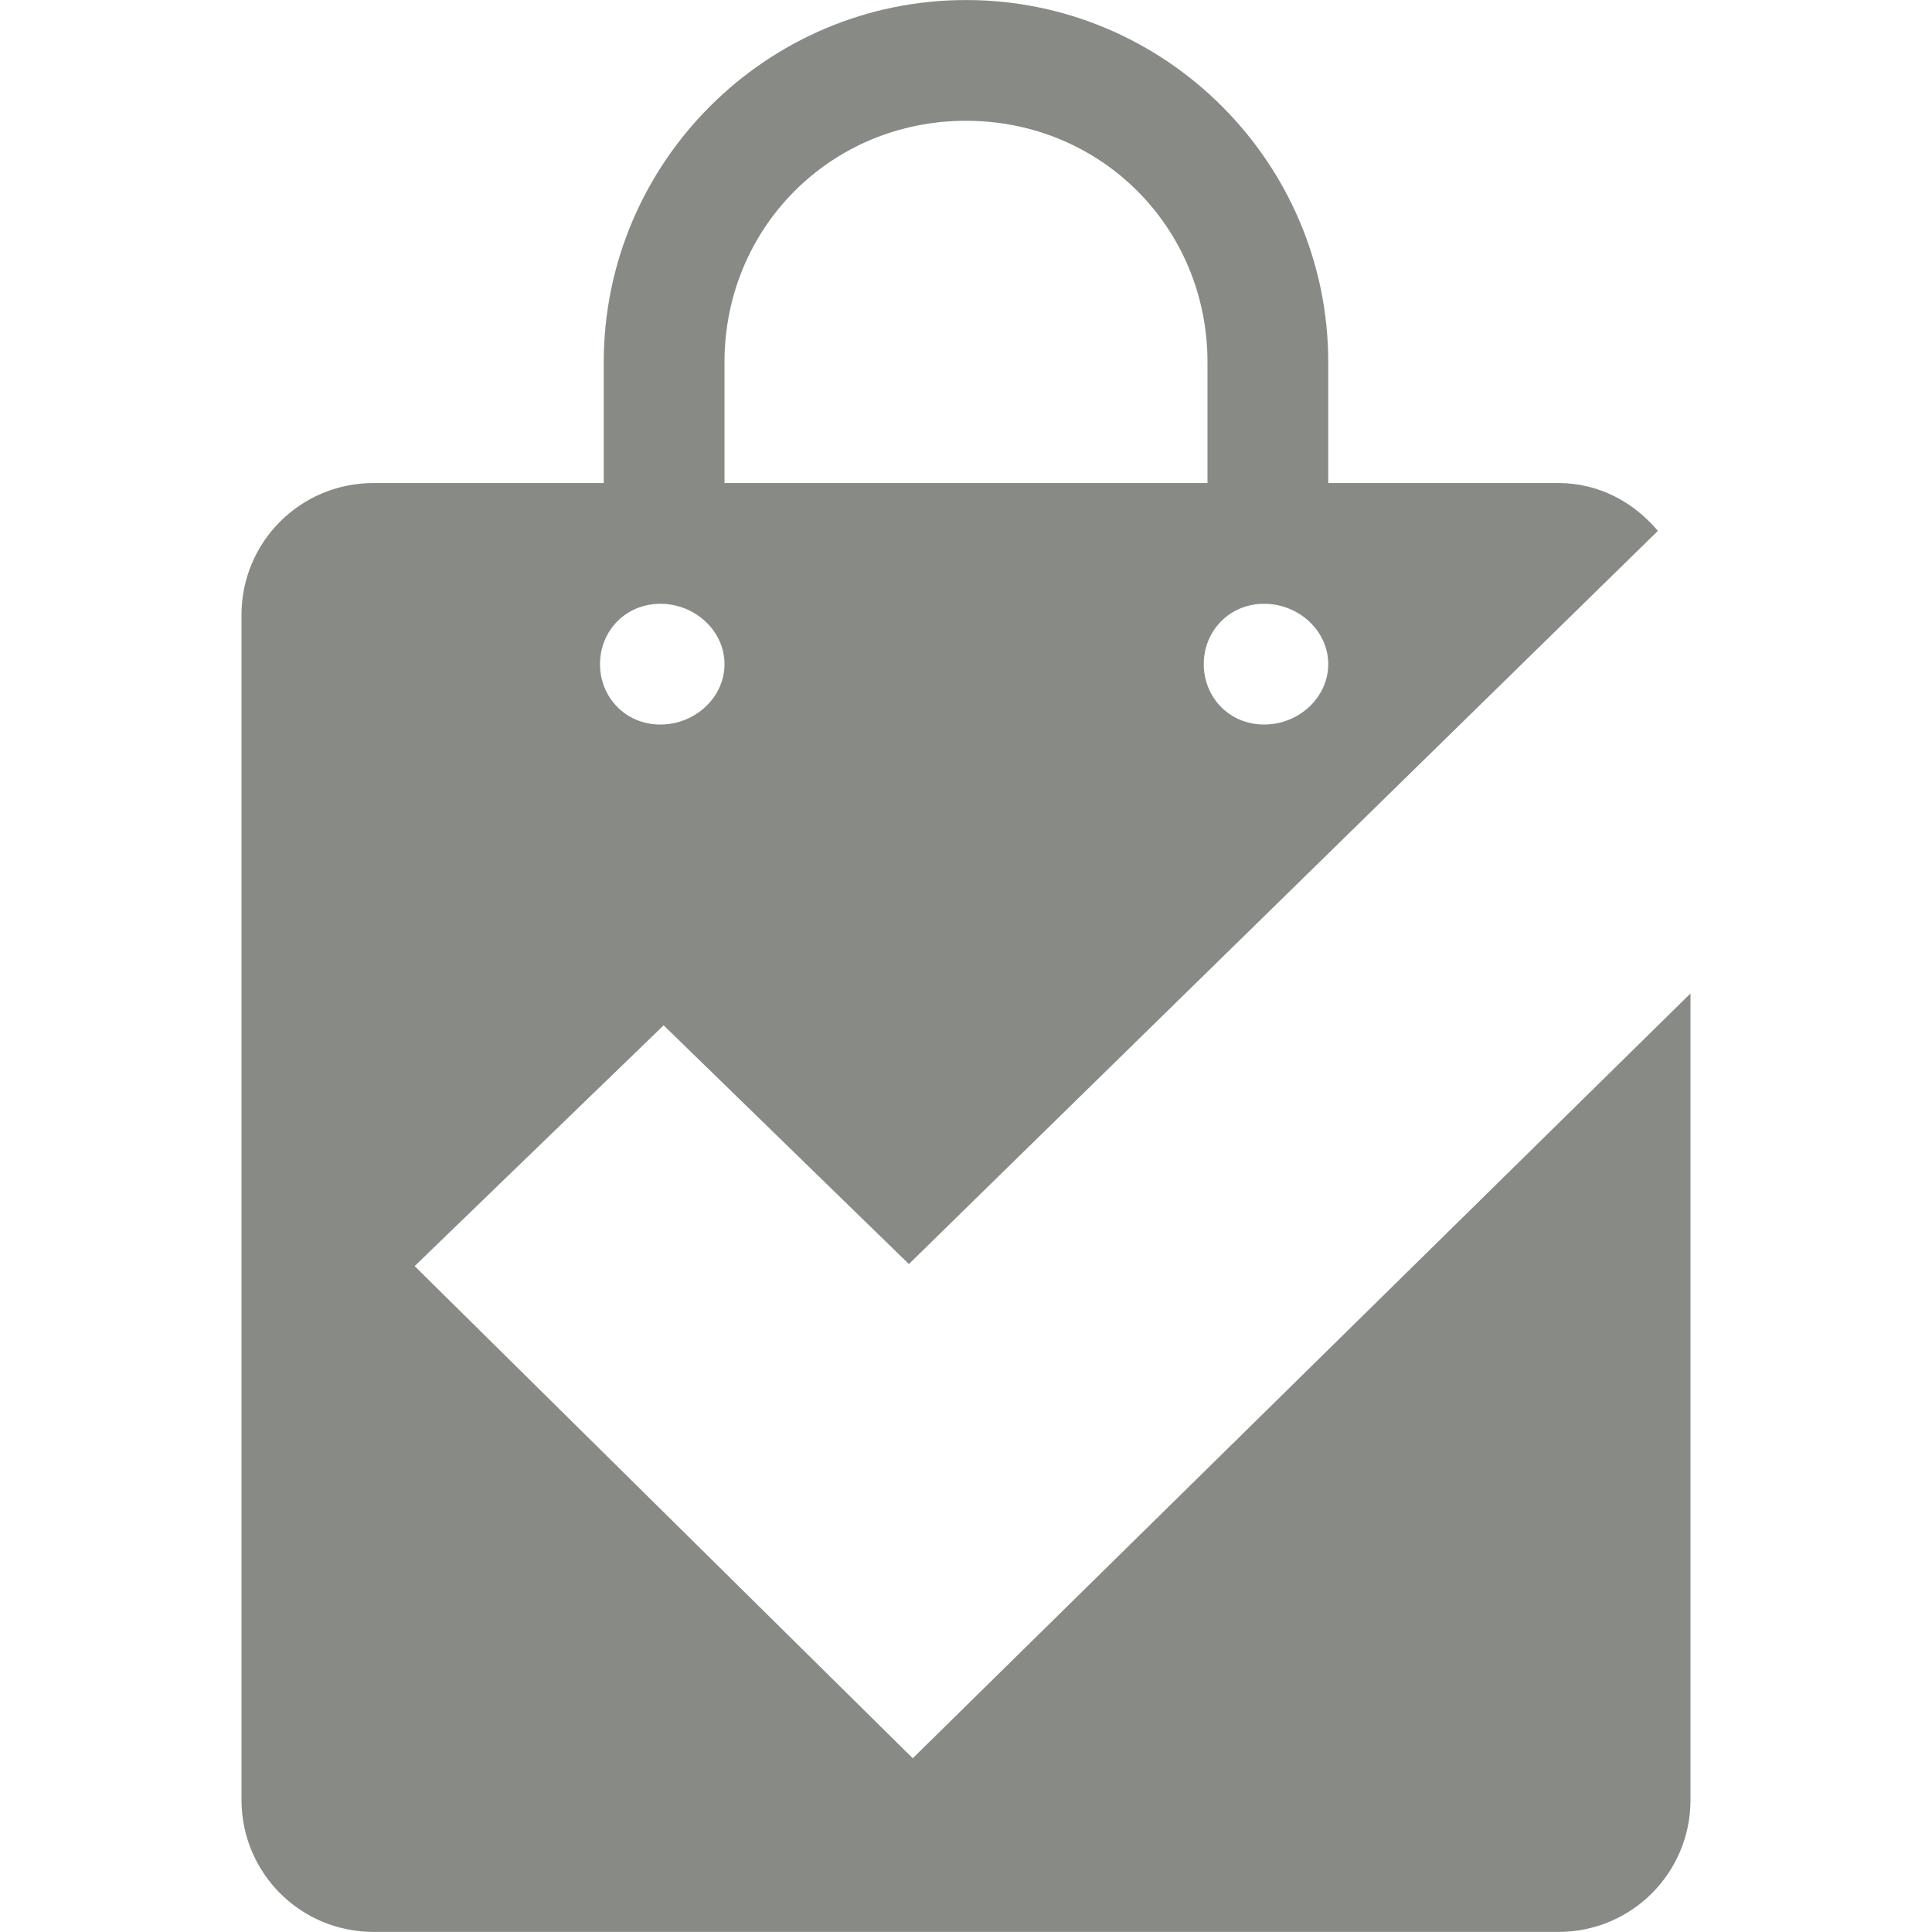
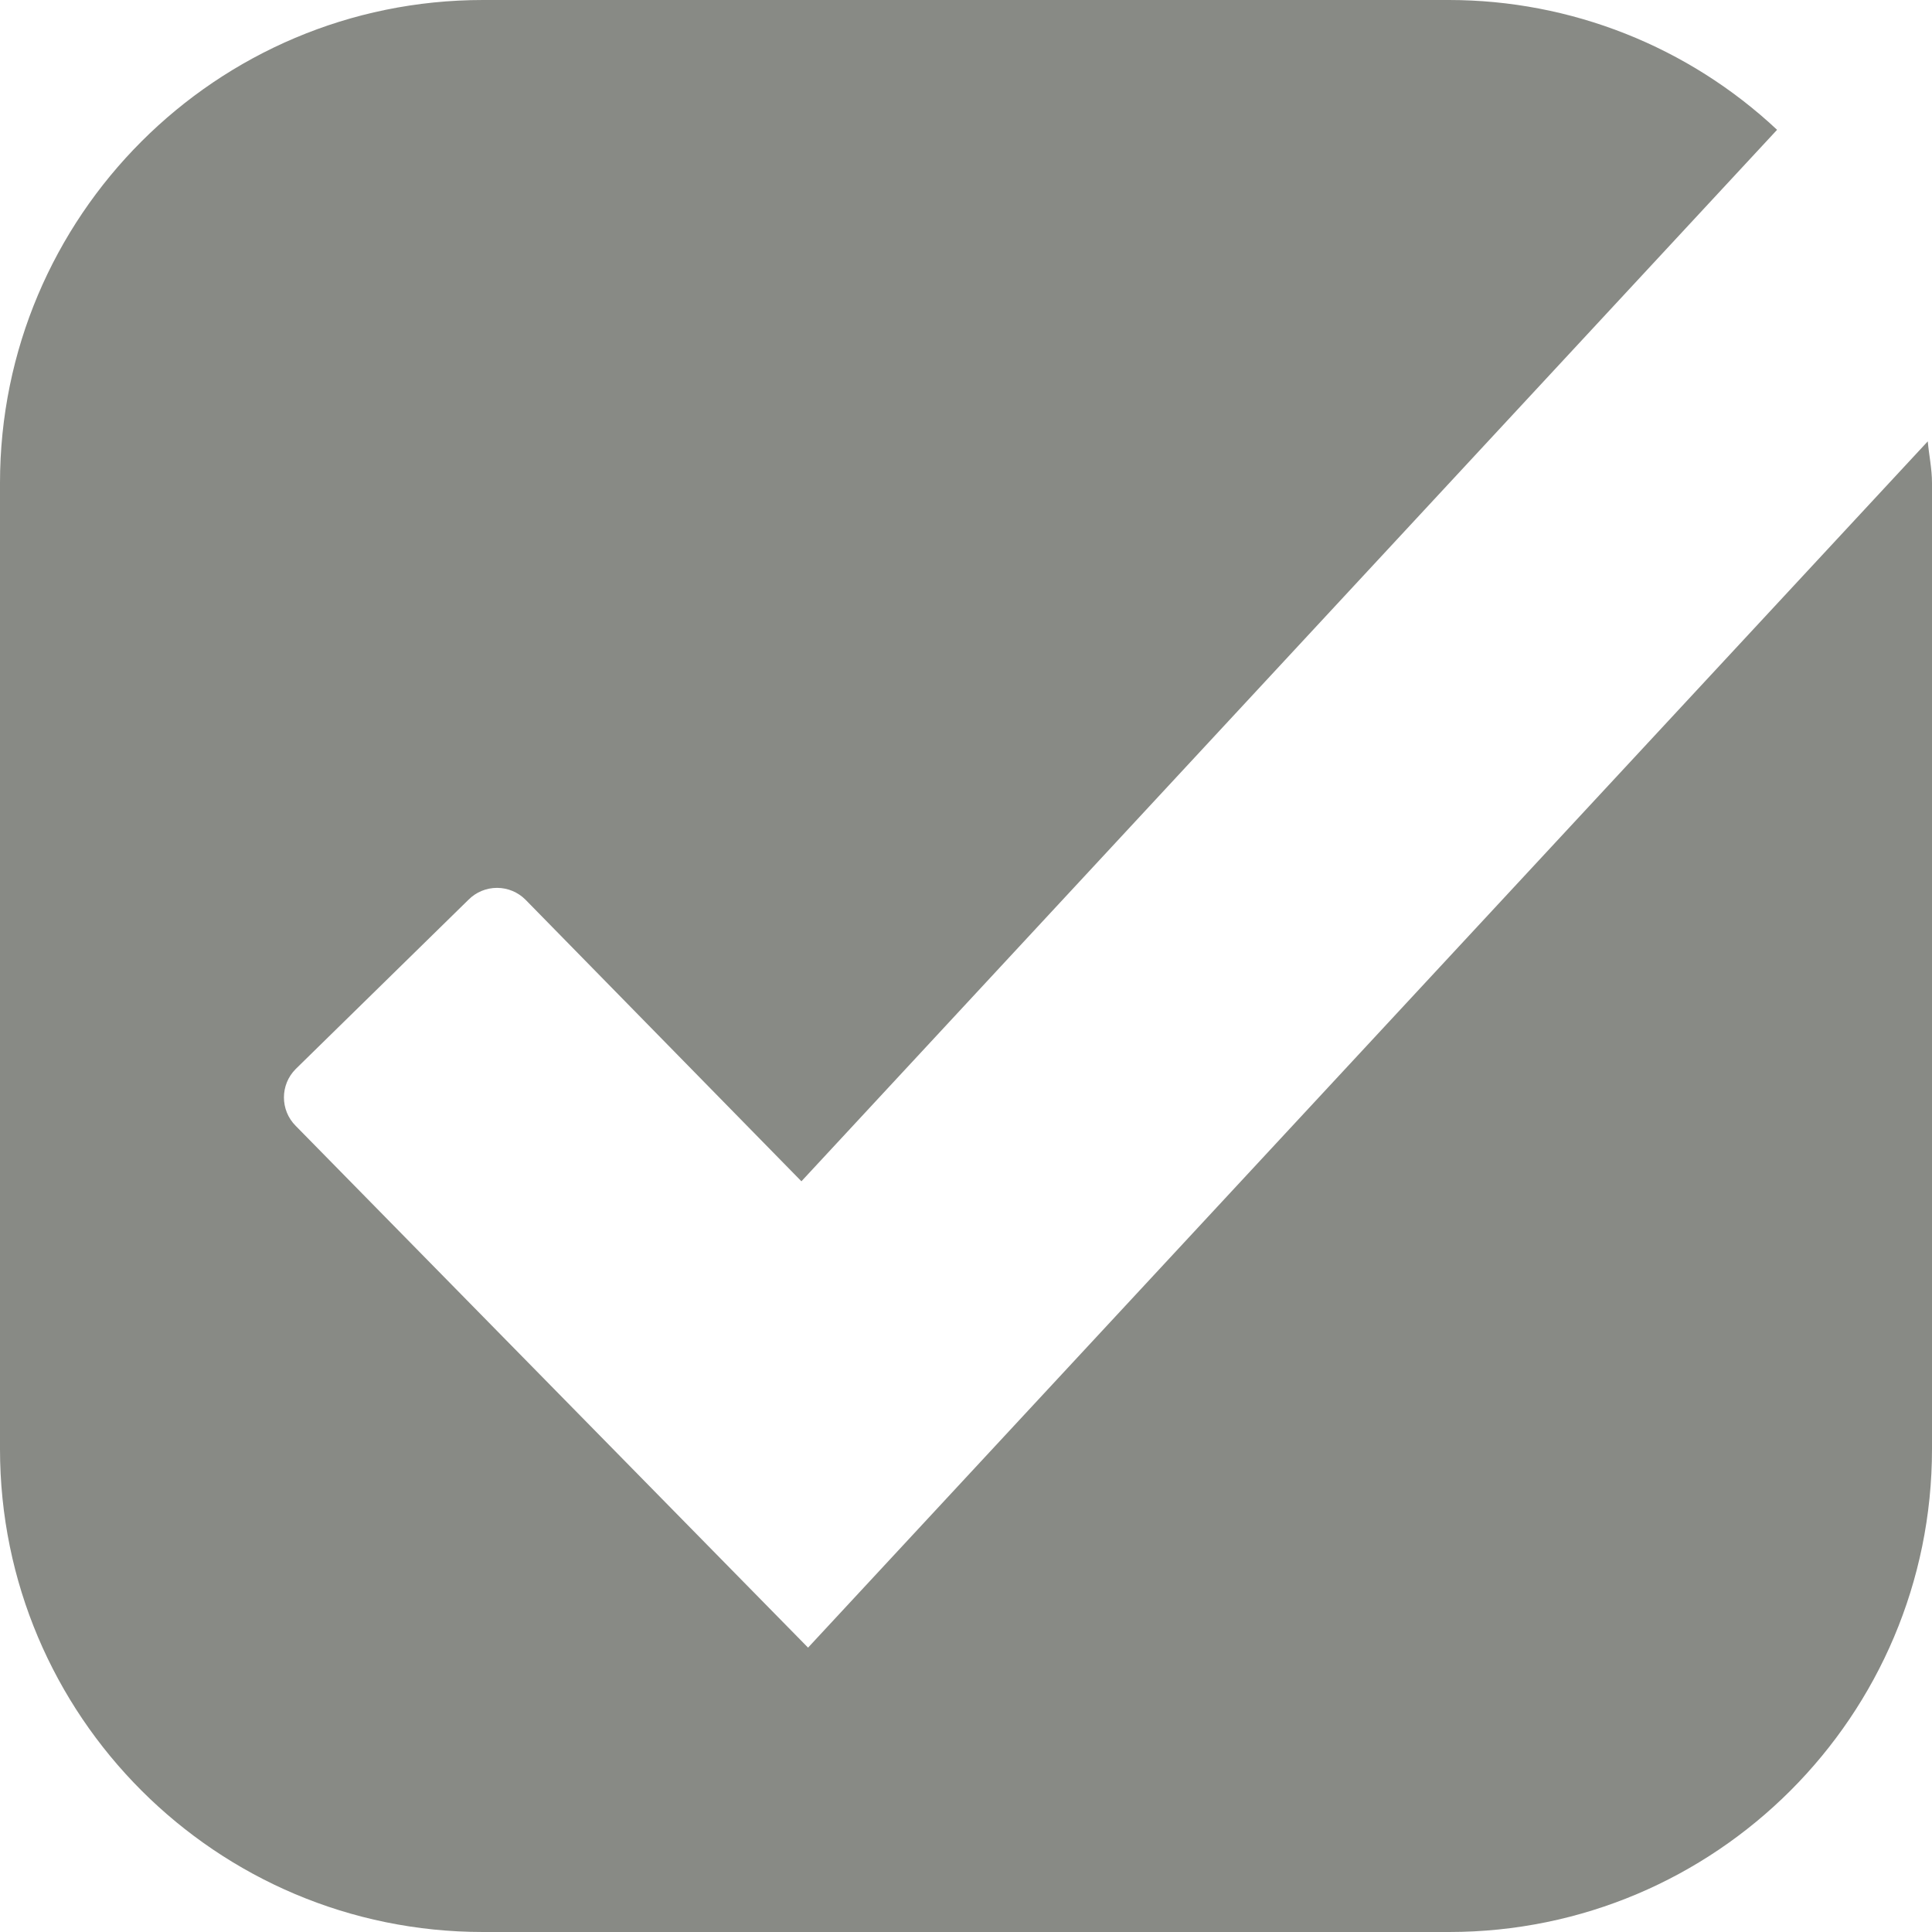
<svg xmlns="http://www.w3.org/2000/svg" width="16" height="16" viewBox="0 0 16 16" version="1.1" id="svg36018">
  <defs id="defs36012" />
  <g id="layer1" transform="translate(0,-292.7667)">
-     <path id="path20599" d="m 8,292.767 c -1.653,0 -3,1.347 -3,3 v 1 H 3.094 C 2.488,296.767 2,297.254 2,297.86 v 9.812 c 0,0.606 0.488,1.094 1.094,1.094 h 9.812 c 0.606,0 1.094,-0.488 1.094,-1.094 v -6.678 l -6.441,6.334 -4.125,-4.076 2.062,-1.994 2.031,1.977 6.203,-6.072 c -0.2,-0.237 -0.488,-0.396 -0.824,-0.396 H 11 v -1 c 0,-1.653 -1.347,-3 -3,-3 z m 0,1 c 1.117,0 2,0.883 2,2 v 1 H 6 v -1 c 0,-1.117 0.883,-2 2,-2 z m -2.531,4 c 0.287,0 0.531,0.224 0.531,0.5 0,0.276 -0.244,0.5 -0.531,0.5 -0.287,0 -0.5,-0.224 -0.5,-0.5 0,-0.276 0.213,-0.5 0.5,-0.5 z m 5,0 c 0.287,0 0.531,0.224 0.531,0.5 0,0.276 -0.244,0.5 -0.531,0.5 -0.287,0 -0.5,-0.224 -0.5,-0.5 0,-0.276 0.213,-0.5 0.5,-0.5 z" style="color:#000000;display:inline;overflow:visible;visibility:visible;opacity:1;fill:#888a85;fill-opacity:1;fill-rule:nonzero;stroke:none;stroke-width:1;marker:none;enable-background:accumulate" />
+     <g id="g833" transform="translate(2.4999999e-8,292.7667)">
+       <path style="fill:#888a85;fill-opacity:1;stroke:none;stroke-width:1" id="path8" d="M 6.692,13.645 2.449,9.324 a 0.333,0.333 0 0 1 0,-0.471 L 3.88,7.451 a 0.333,0.333 0 0 1 0.472,0 L 6.637,9.783 14.717,1.075 A 3.975,3.975 0 0 0 12,-4.9999999e-8 H 4 A 4,4 0 0 0 -4.9999999e-8,4 V 12 A 4,4 0 0 0 4,16 H 12 a 4,4 0 0 0 4,-4 V 4 C 16,3.881 15.975,3.771 15.965,3.655 Z" class="a" />
+     </g>
  </g>
</svg>
